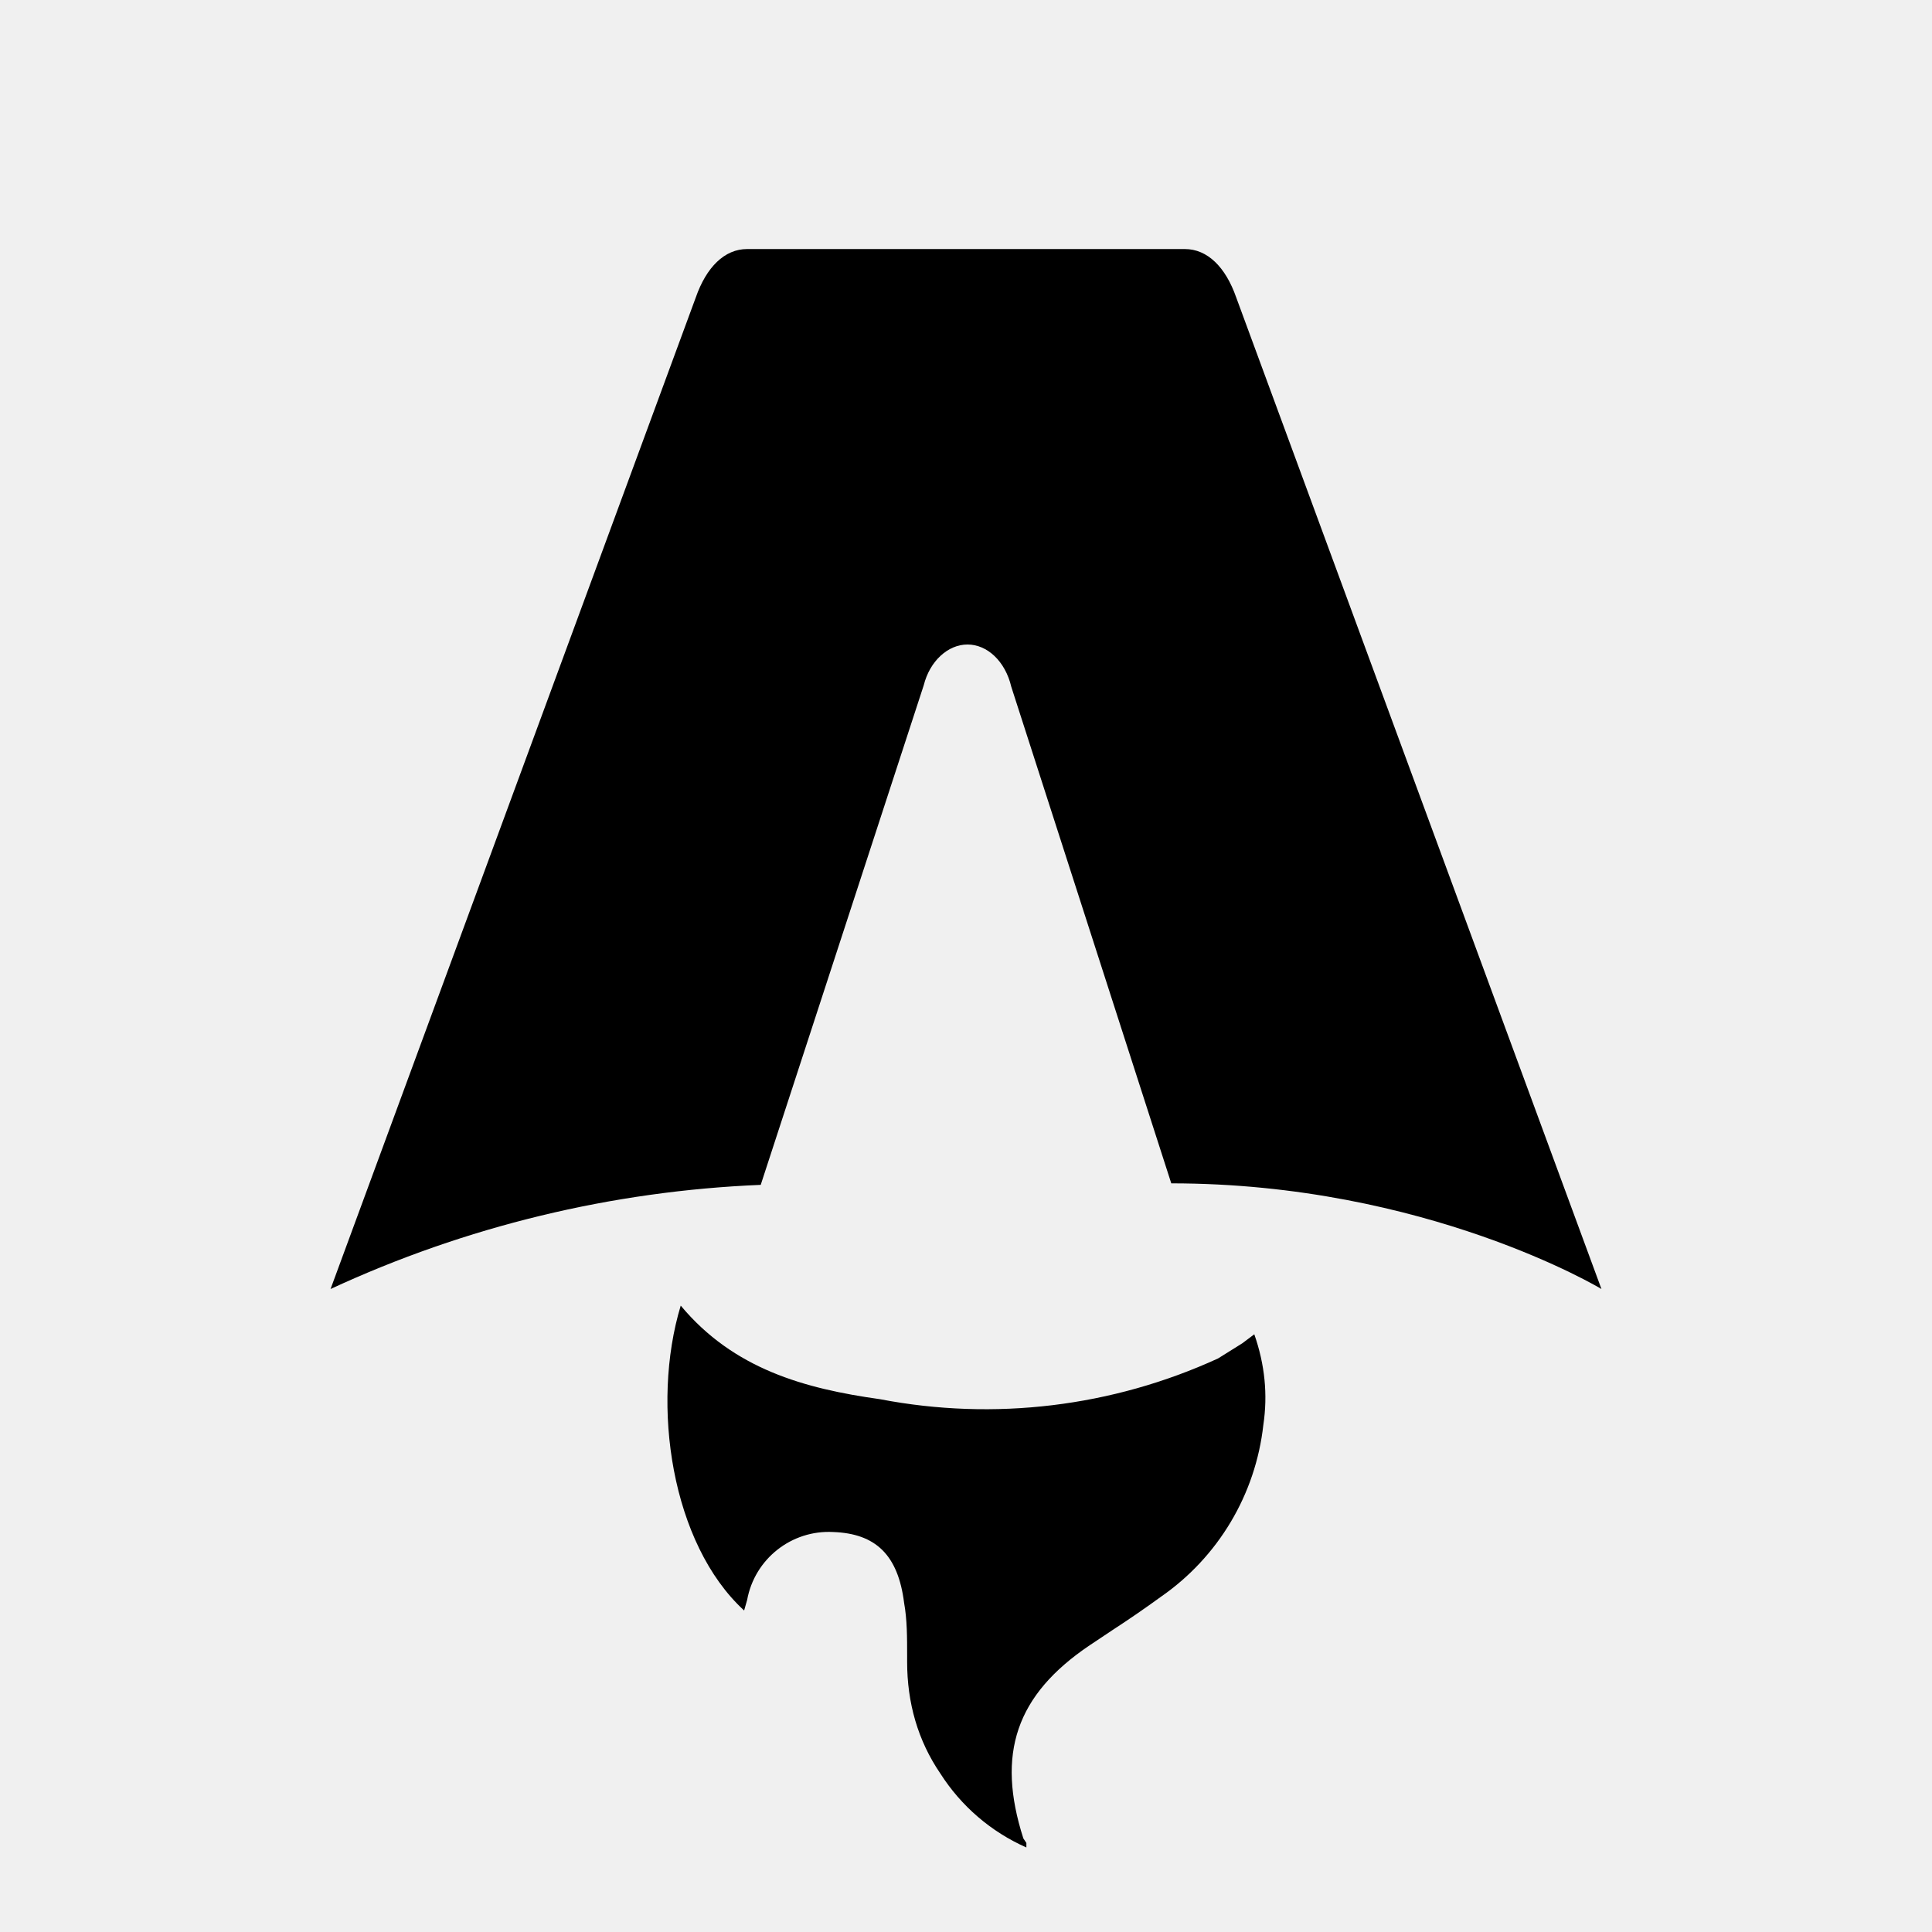
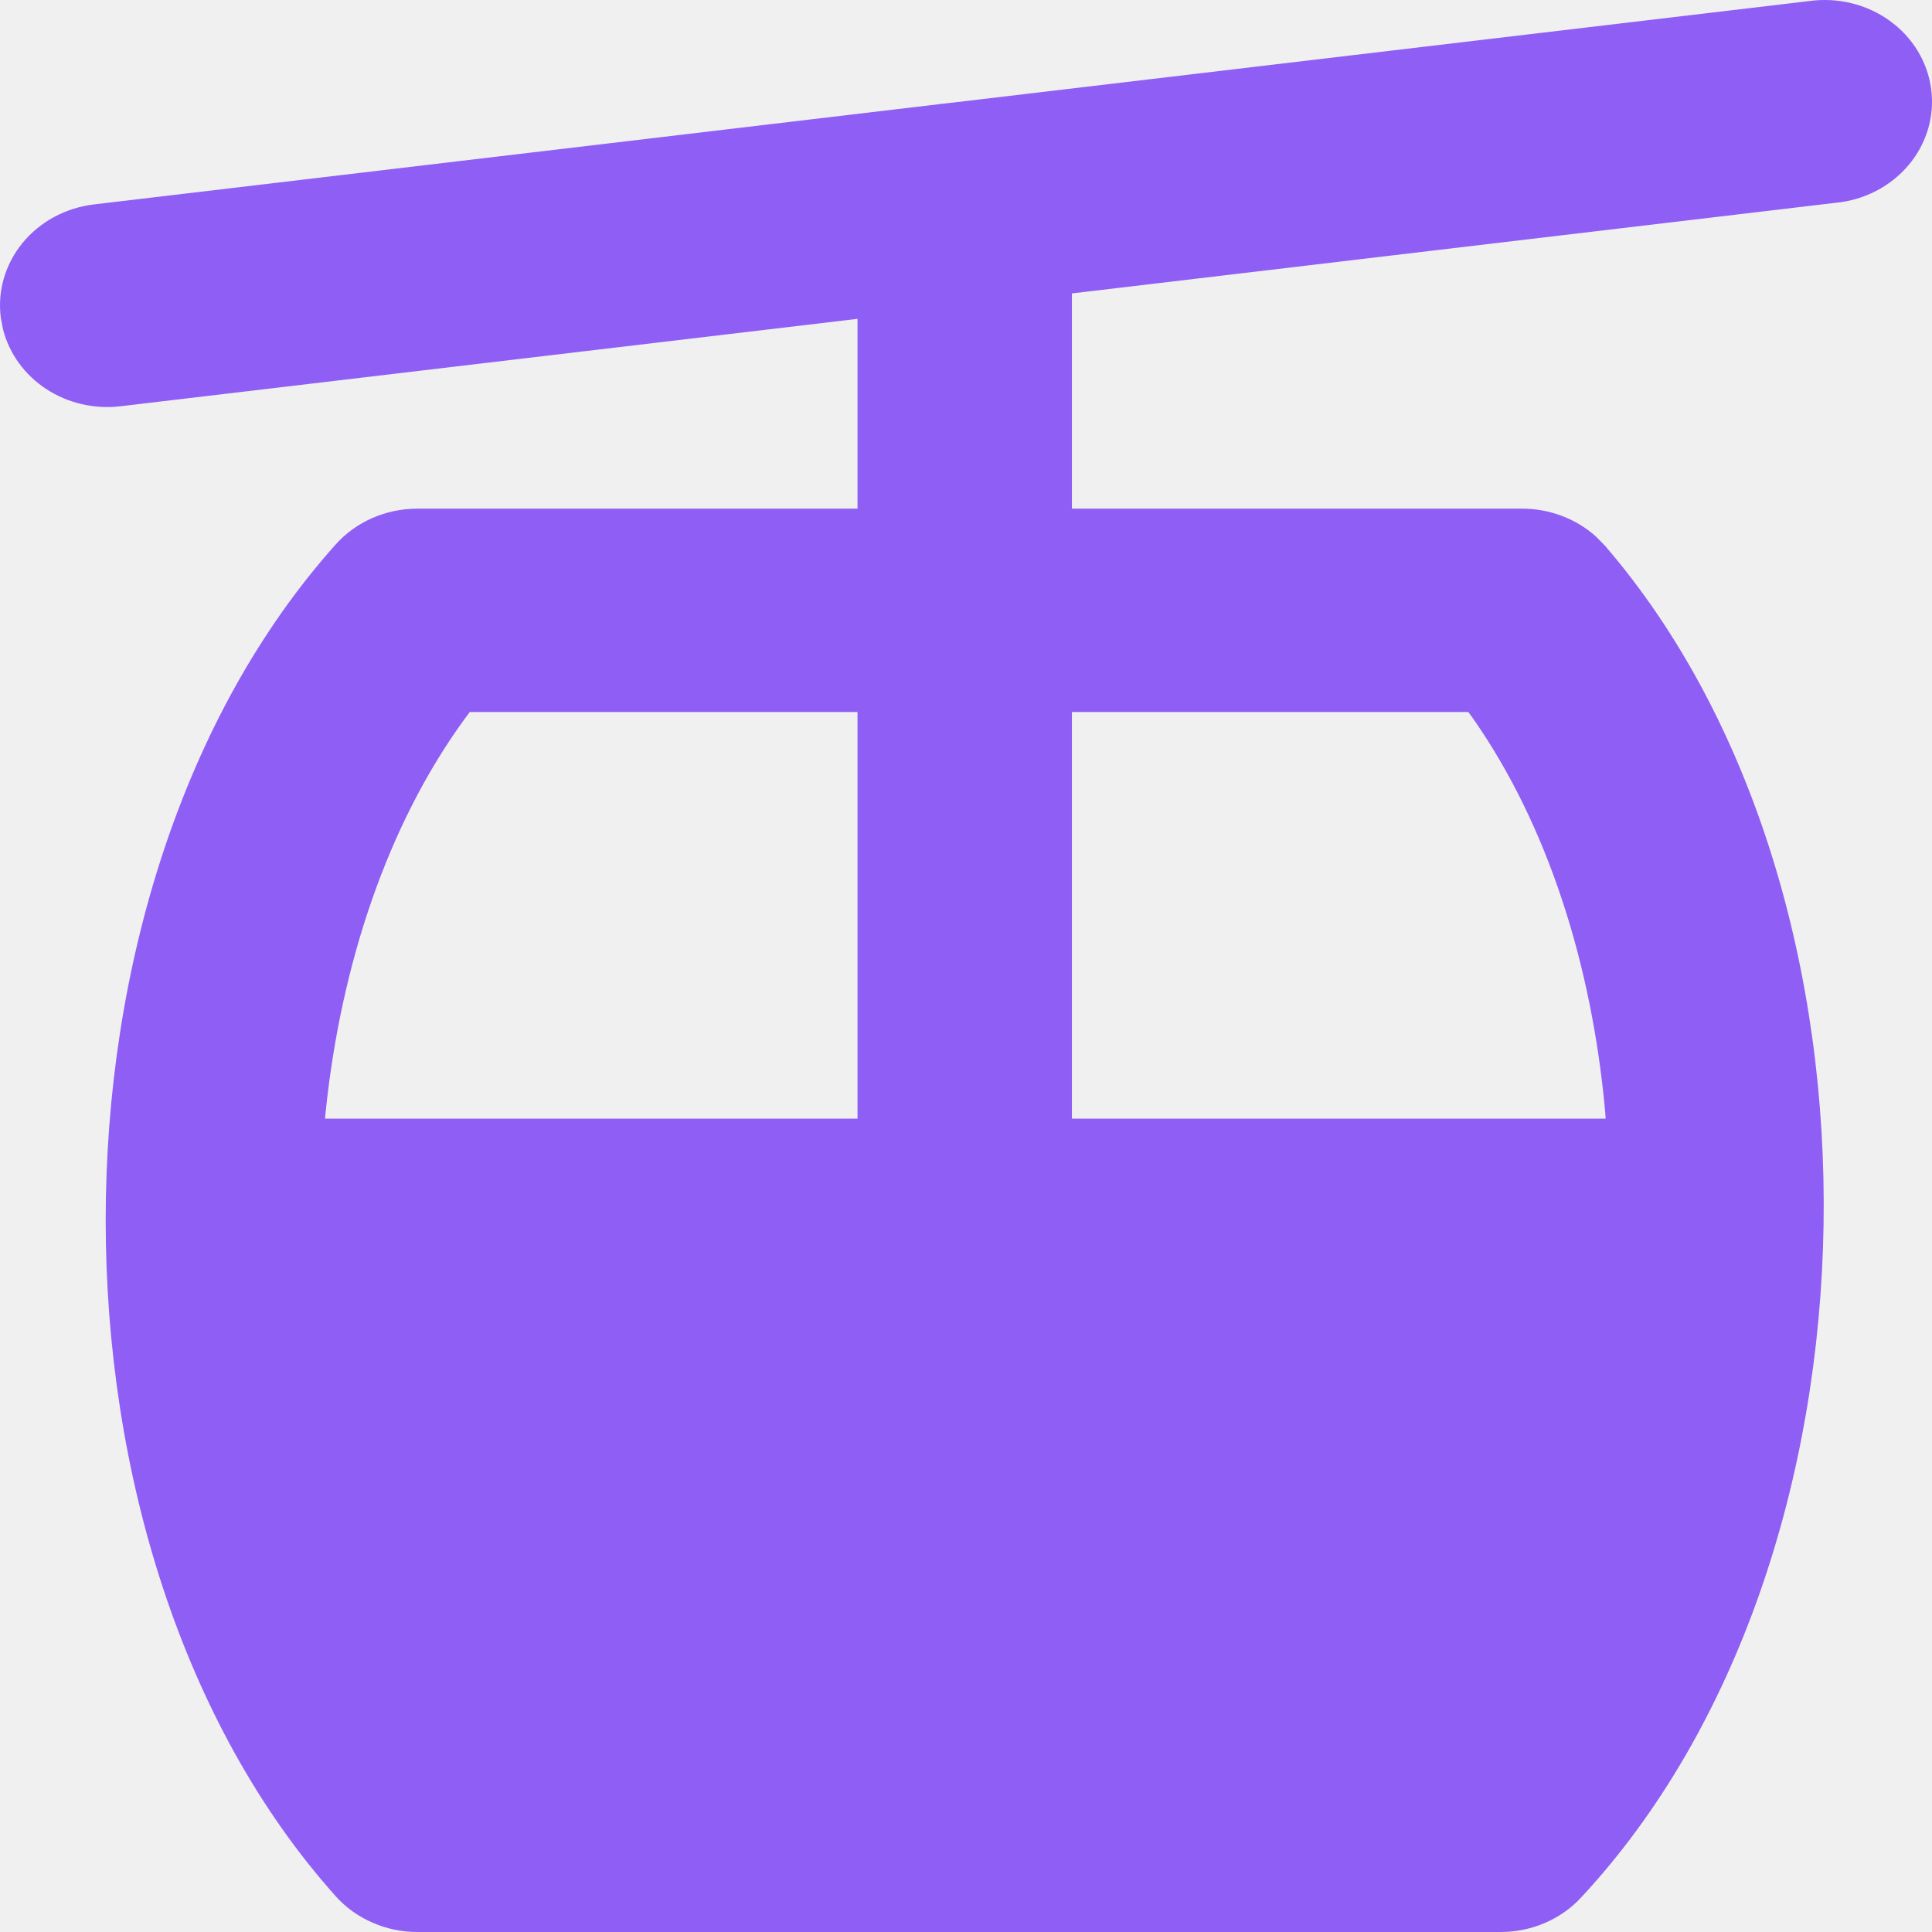
- <svg xmlns="http://www.w3.org/2000/svg" fill="none" viewBox="0 0 128 128">
-   <path d="M50.4 78.5a75.1 75.1 0 0 0-28.5 6.9l24.2-65.7c.7-2 1.9-3.2 3.4-3.2h29c1.5 0 2.7 1.2 3.4 3.2l24.2 65.7s-11.6-7-28.5-7L67 45.5c-.4-1.7-1.6-2.8-2.9-2.8-1.3 0-2.5 1.1-2.9 2.7L50.4 78.5Zm-1.1 28.2Zm-4.2-20.2c-2 6.6-.6 15.8 4.2 20.2a17.5 17.5 0 0 1 .2-.7 5.5 5.5 0 0 1 5.7-4.5c2.8.1 4.3 1.5 4.7 4.7.2 1.1.2 2.3.2 3.5v.4c0 2.7.7 5.2 2.2 7.4a13 13 0 0 0 5.7 4.9v-.3l-.2-.3c-1.8-5.6-.5-9.5 4.4-12.8l1.5-1a73 73 0 0 0 3.2-2.2 16 16 0 0 0 6.8-11.4c.3-2 .1-4-.6-6l-.8.6-1.6 1a37 37 0 0 1-22.4 2.7c-5-.7-9.7-2-13.2-6.2Z" />
-   <style>
-         path { fill: #000; }
-         @media (prefers-color-scheme: dark) {
-             path { fill: #FFF; }
-         }
-     </style>
+ <svg xmlns="http://www.w3.org/2000/svg" width="32" height="32" viewBox="0 0 32 32" fill="none">
+   <path d="M29.963 0.018C30.197 -0.015 30.436 -0.003 30.665 0.053C30.894 0.108 31.109 0.207 31.298 0.343C31.486 0.478 31.645 0.648 31.763 0.843C31.881 1.037 31.957 1.252 31.986 1.475C32.016 1.698 31.998 1.924 31.934 2.14C31.869 2.356 31.761 2.558 31.613 2.733C31.465 2.909 31.282 3.055 31.075 3.162C30.867 3.27 30.639 3.337 30.403 3.359L17.754 4.86V8.425H25.211C25.666 8.425 26.103 8.59 26.433 8.886L26.587 9.043C31.541 14.797 31.412 25.82 26.186 31.431C26.02 31.61 25.815 31.753 25.586 31.851C25.357 31.949 25.108 32 24.856 32H6.913C6.655 32 6.401 31.947 6.167 31.844C5.933 31.742 5.725 31.592 5.559 31.406C0.481 25.726 0.481 14.701 5.559 9.019C5.725 8.833 5.933 8.683 6.167 8.58C6.401 8.478 6.655 8.425 6.913 8.425H14.203V5.281L1.995 6.729C1.563 6.78 1.127 6.679 0.768 6.445C0.41 6.211 0.155 5.86 0.051 5.459L0.014 5.266C-0.045 4.823 0.085 4.376 0.374 4.023C0.663 3.671 1.088 3.442 1.555 3.386L15.752 1.702L15.771 1.701L15.785 1.699L29.963 0.018ZM14.203 11.793H7.781L7.691 11.914C6.416 13.668 5.651 15.972 5.397 18.387L5.383 18.528H14.203V11.793ZM24.32 11.793H17.754V18.528H26.595L26.586 18.407C26.367 15.989 25.639 13.674 24.398 11.9L24.32 11.793Z" fill="#8F5EF4" />
</svg>
